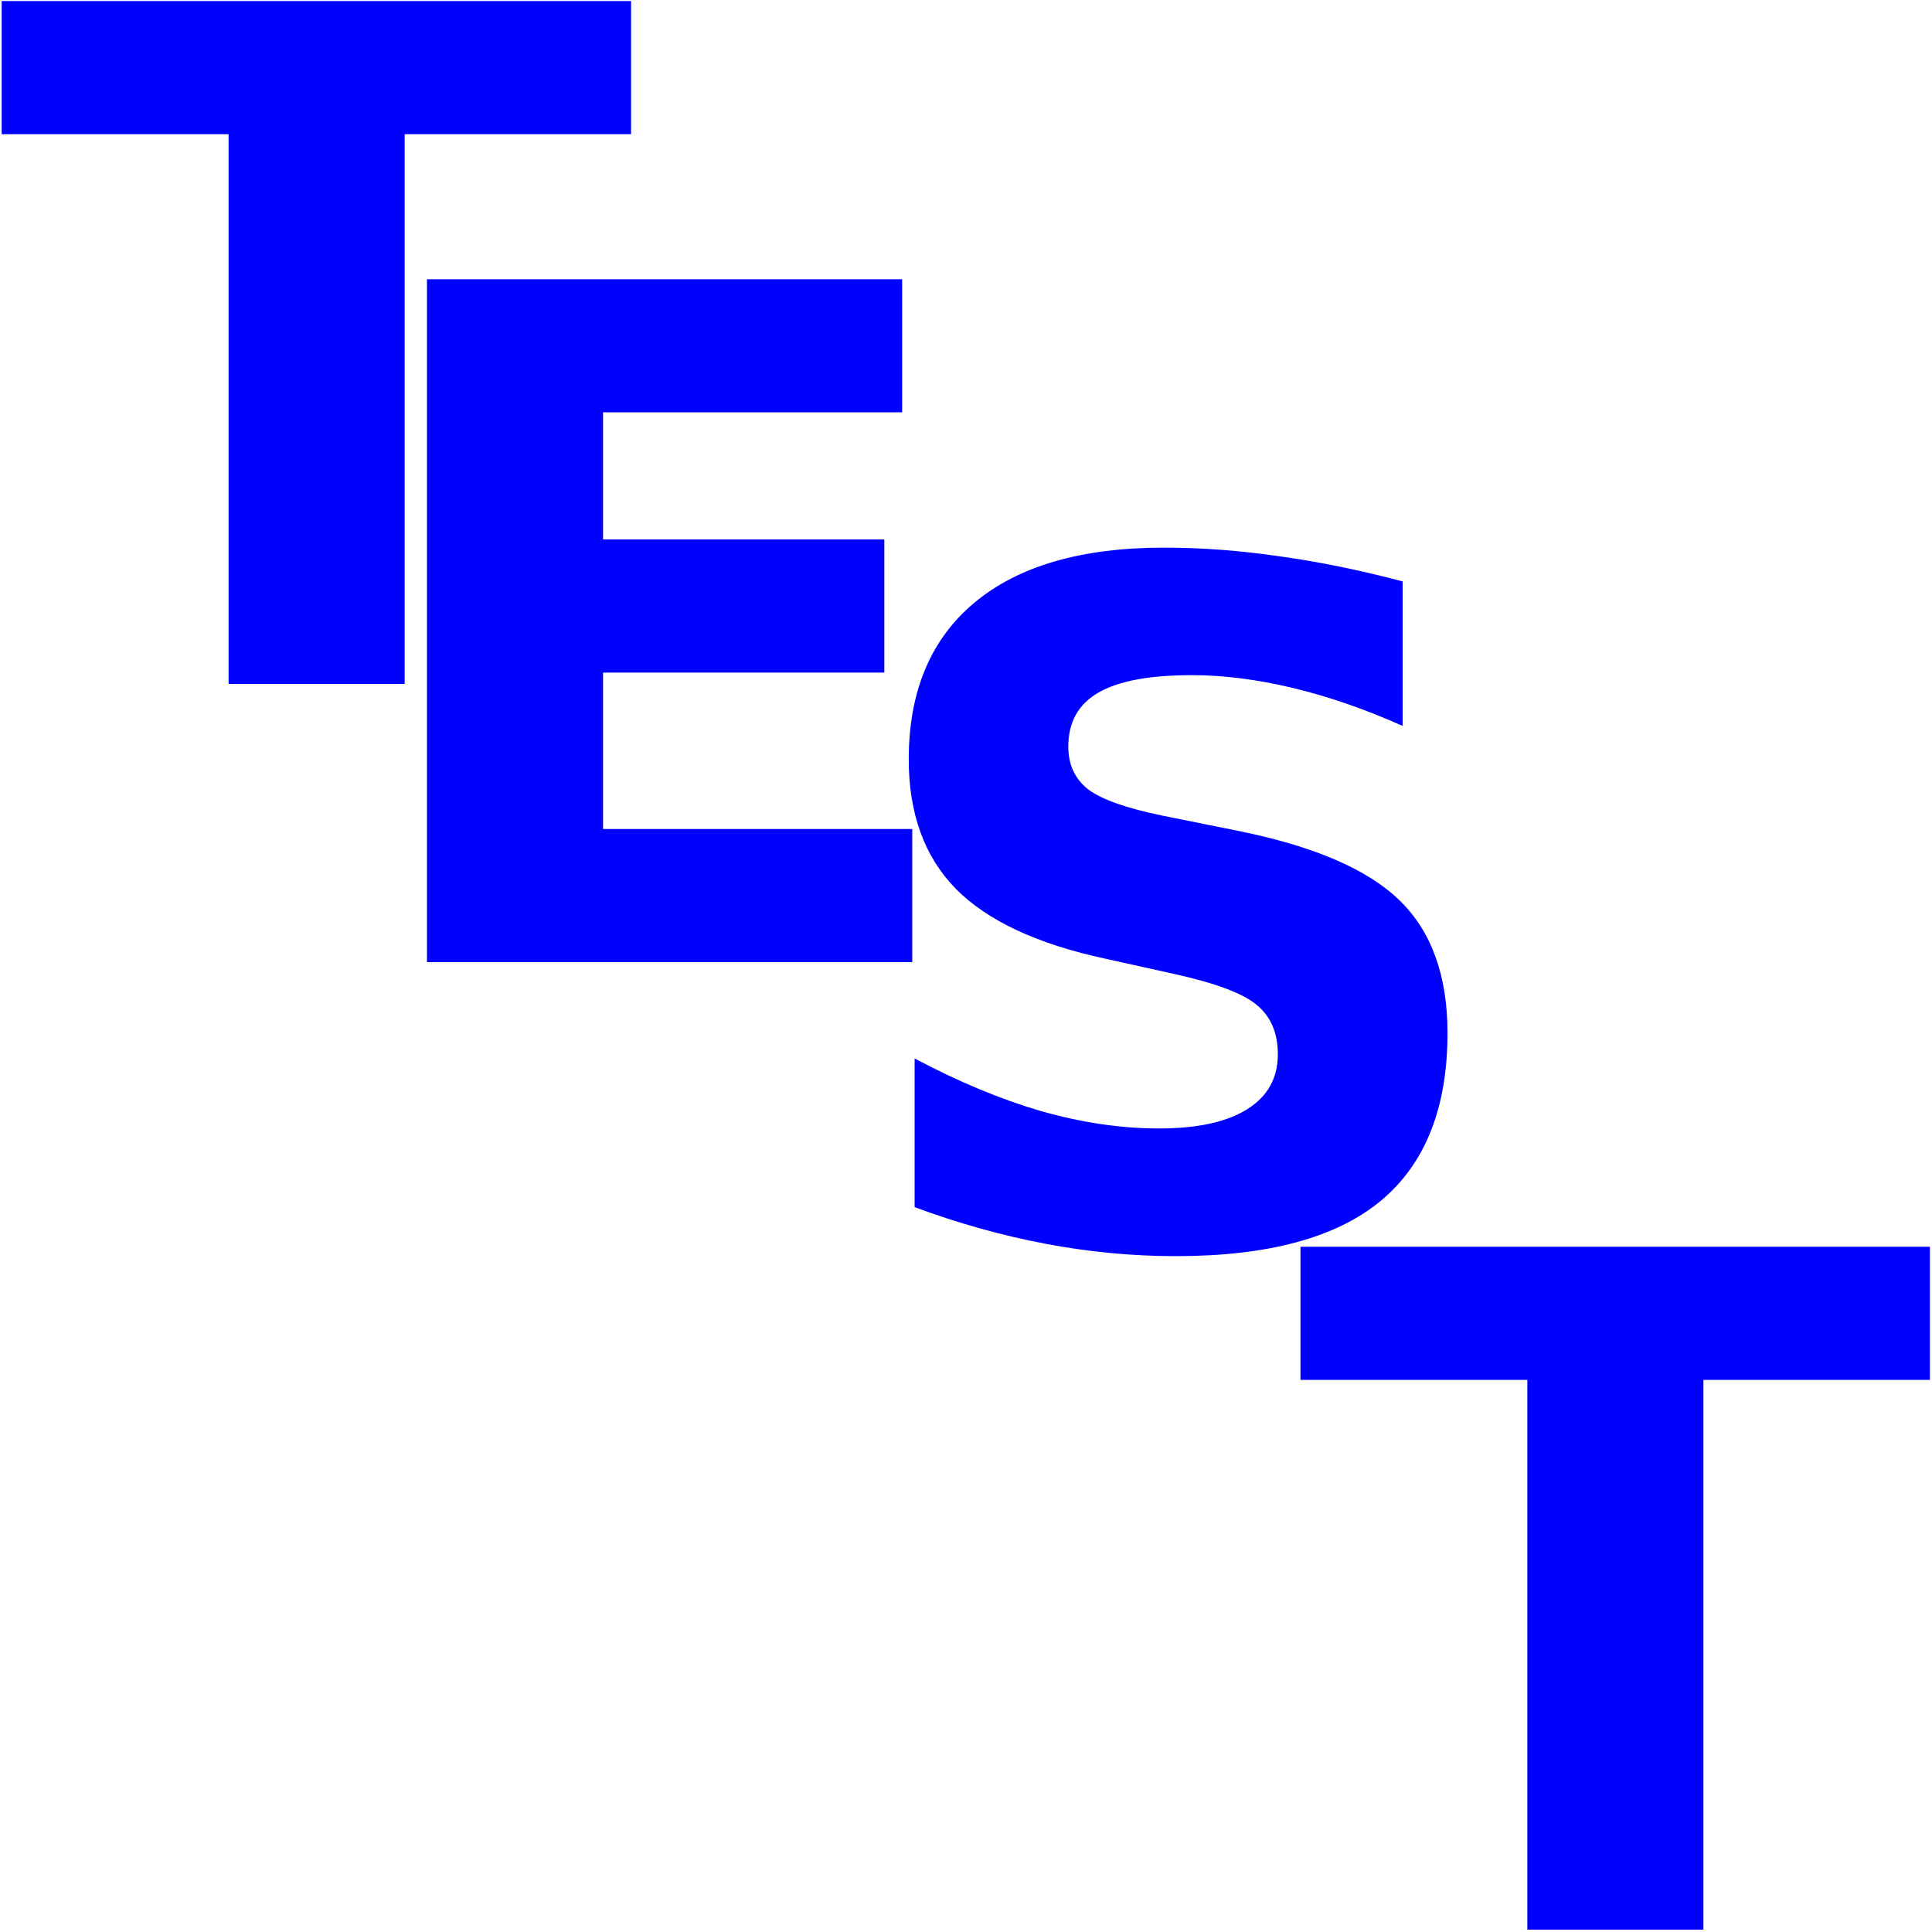
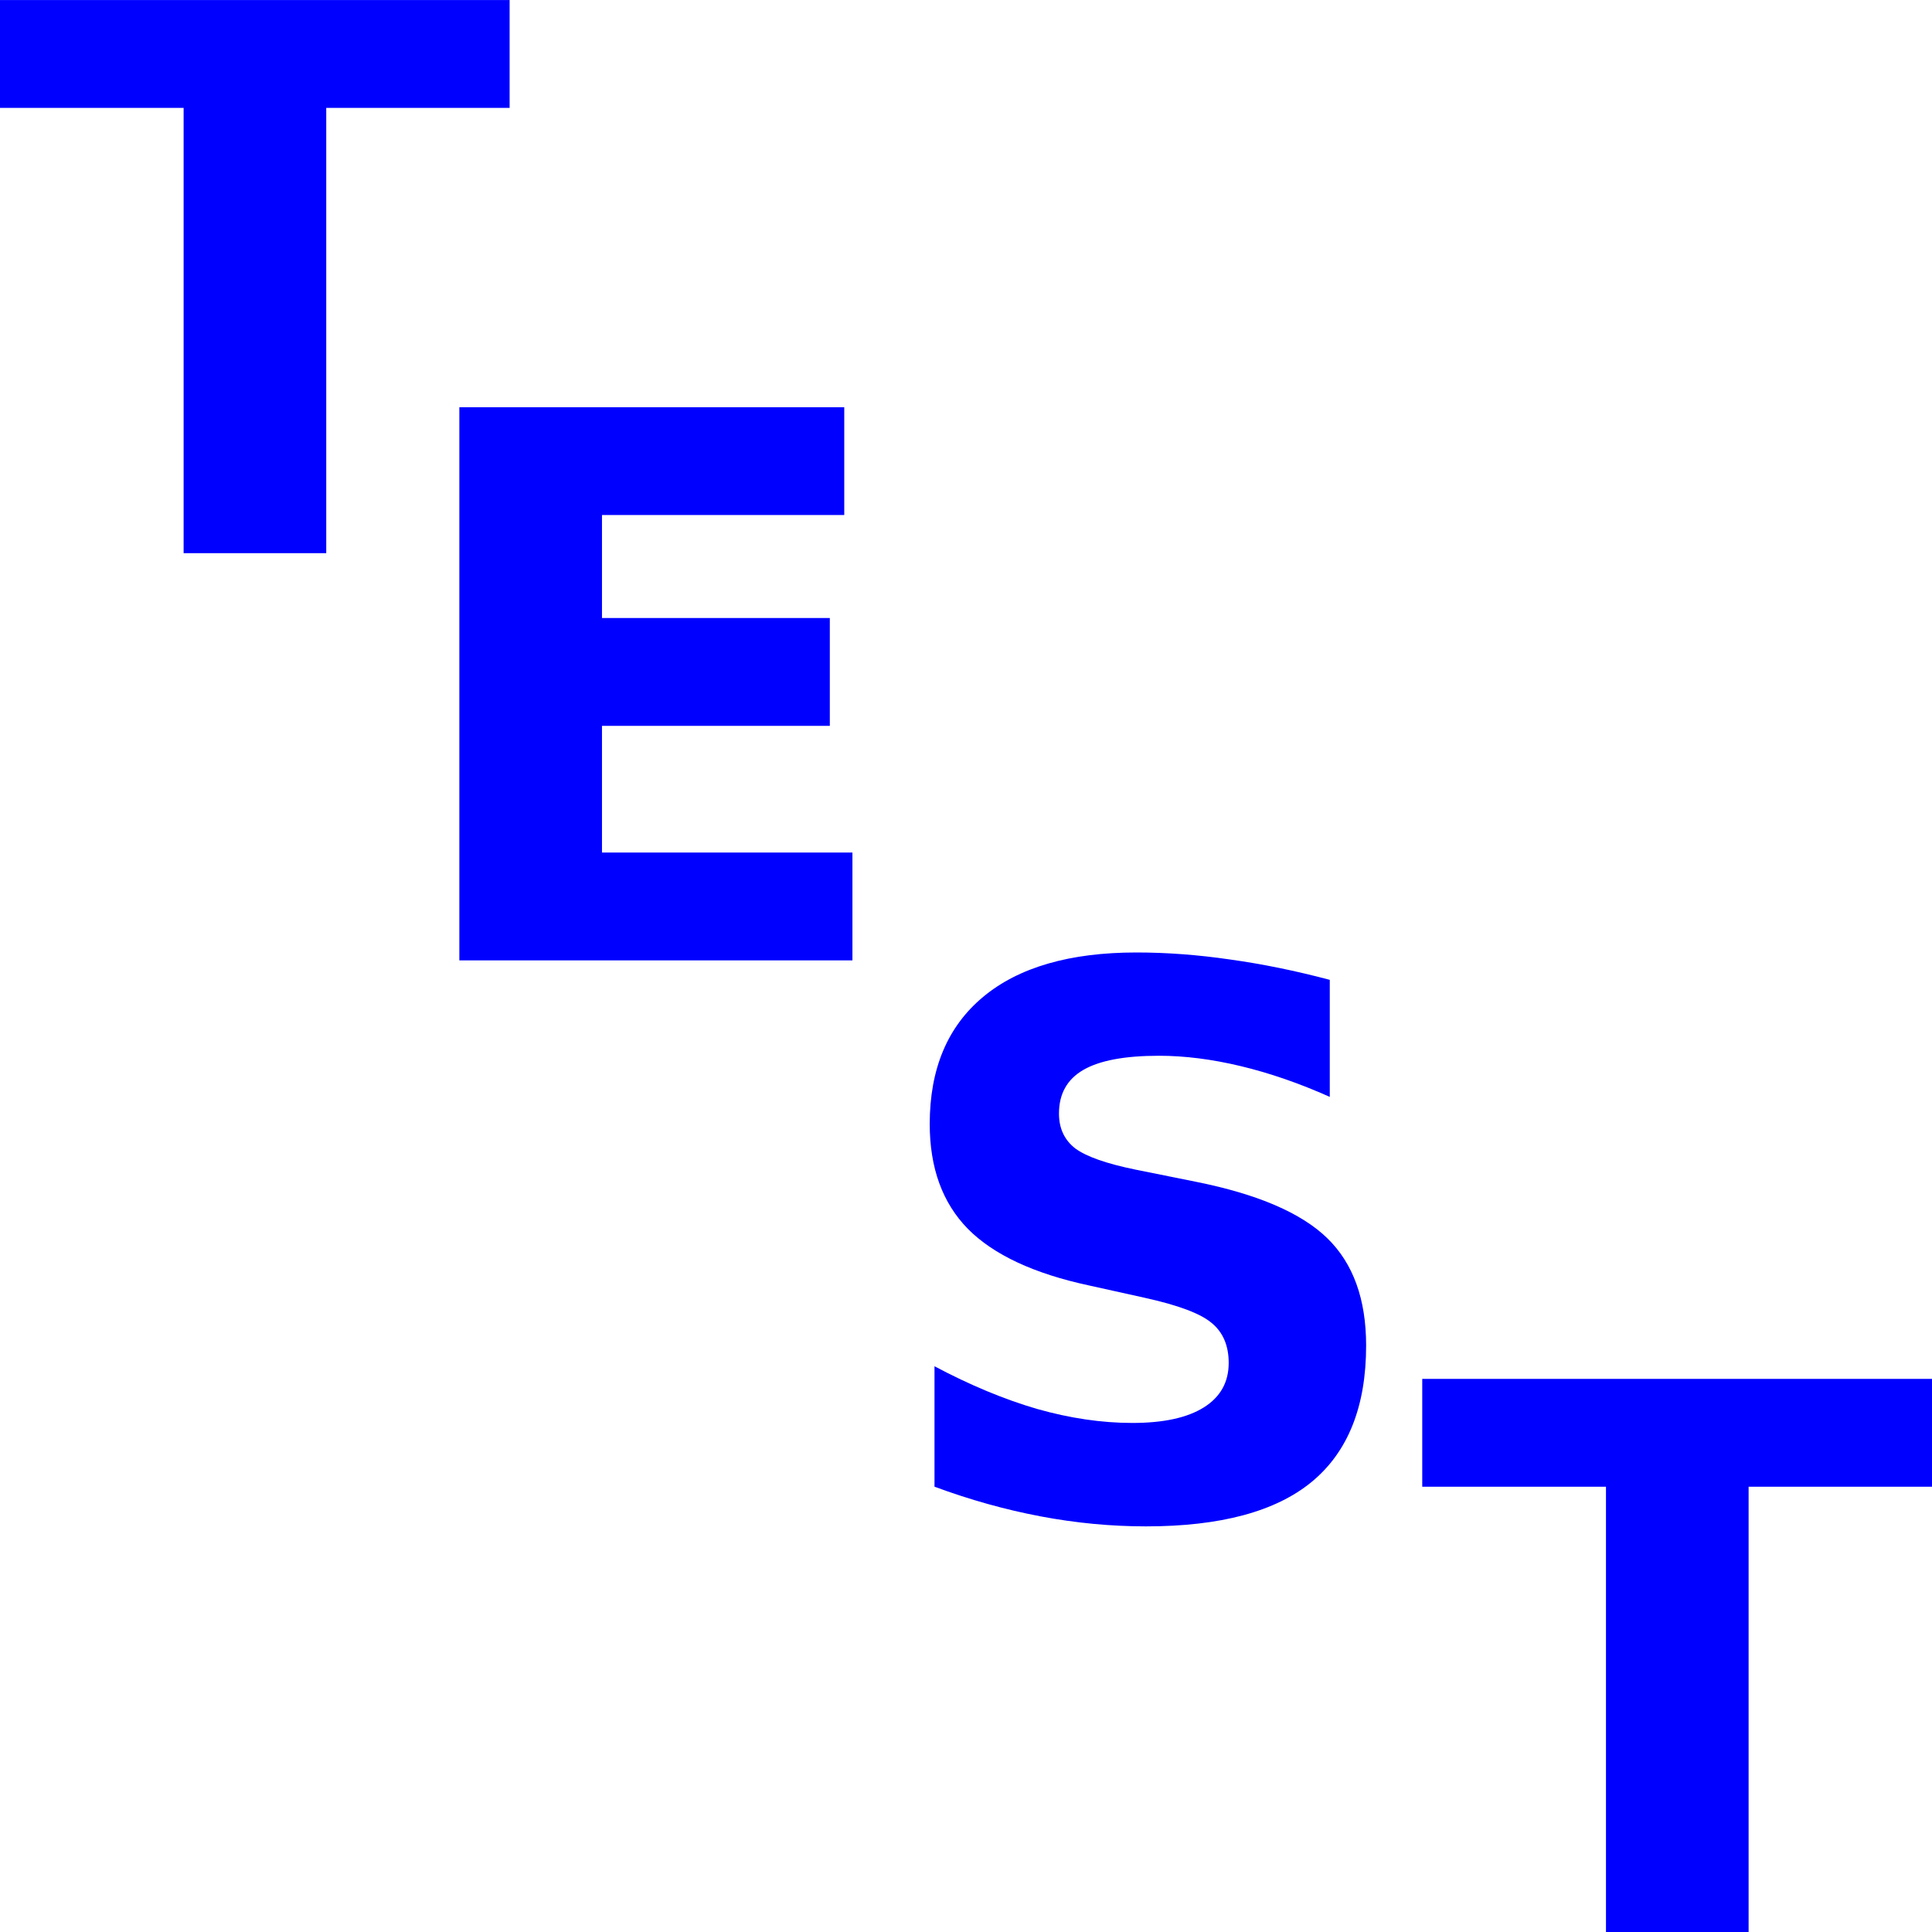
<svg xmlns="http://www.w3.org/2000/svg" viewBox="0 0 22 22" width="22" height="22" version="1.1" id="svg26">
  <defs id="defs30" />
-   <g aria-label="T" style="font-style:normal;font-weight:normal;font-size:40px;line-height:1.25;font-family:sans-serif;letter-spacing:0px;word-spacing:0px;fill:#000000;fill-opacity:1;stroke:none" id="text837">
+   <g aria-label="T" style="font-style:normal;font-weight:normal;font-size:40px;line-height:1.25;font-family:sans-serif;letter-spacing:0px;word-spacing:0px;fill:#000000;fill-opacity:1;stroke:none" id="text837" transform="matrix(0.81,0,0,0.81,-0.01753769,-0.00922129)">
    <path d="M 0.019,0.012 H 7.186 V 1.528 H 4.608 V 7.788 H 2.603 V 1.528 H 0.019 Z" style="font-style:normal;font-variant:normal;font-weight:bold;font-stretch:normal;font-size:10.667px;font-family:sans-serif;-inkscape-font-specification:'sans-serif, Bold';font-variant-ligatures:normal;font-variant-caps:normal;font-variant-numeric:normal;font-feature-settings:normal;text-align:start;writing-mode:lr-tb;text-anchor:start;fill:#0000ff;fill-opacity:1" id="path910" />
  </g>
-   <g aria-label="T" style="font-style:normal;font-weight:normal;font-size:40px;line-height:1.25;font-family:sans-serif;letter-spacing:0px;word-spacing:0px;fill:#000000;fill-opacity:1;stroke:none" id="text837-8">
+   <g aria-label="T" style="font-style:normal;font-weight:normal;font-size:40px;line-height:1.25;font-family:sans-serif;letter-spacing:0px;word-spacing:0px;fill:#000000;fill-opacity:1;stroke:none" id="text837-8" transform="matrix(0.81,0,0,0.81,4.200071,4.202004)">
    <path d="m 14.809,14.197 h 7.167 v 1.516 H 19.397 v 6.26 h -2.005 v -6.26 h -2.583 z" style="font-style:normal;font-variant:normal;font-weight:bold;font-stretch:normal;font-size:10.667px;font-family:sans-serif;-inkscape-font-specification:'sans-serif, Bold';font-variant-ligatures:normal;font-variant-caps:normal;font-variant-numeric:normal;font-feature-settings:normal;text-align:start;writing-mode:lr-tb;text-anchor:start;fill:#0000ff;fill-opacity:1" id="path907" />
  </g>
-   <g aria-label="E" style="font-style:normal;font-weight:normal;font-size:40px;line-height:1.25;font-family:sans-serif;letter-spacing:0px;word-spacing:0px;fill:#000000;fill-opacity:1;stroke:none" id="text837-8-9">
+   <g aria-label="E" style="font-style:normal;font-weight:normal;font-size:40px;line-height:1.25;font-family:sans-serif;letter-spacing:0px;word-spacing:0px;fill:#000000;fill-opacity:1;stroke:none" id="text837-8-9" transform="matrix(0.81,0,0,0.81,1.292511,2.061629)">
    <path d="M 4.862,3.18 H 10.273 V 4.695 H 6.867 V 6.143 H 10.07 V 7.659 H 6.867 v 1.781 H 10.388 V 10.956 H 4.862 Z" style="font-style:normal;font-variant:normal;font-weight:bold;font-stretch:normal;font-size:10.667px;font-family:sans-serif;-inkscape-font-specification:'sans-serif, Bold';font-variant-ligatures:normal;font-variant-caps:normal;font-variant-numeric:normal;font-feature-settings:normal;text-align:start;writing-mode:lr-tb;text-anchor:start;fill:#0000ff;fill-opacity:1" id="path904" />
  </g>
-   <g aria-label="S" style="font-style:normal;font-weight:normal;font-size:40px;line-height:1.25;font-family:sans-serif;letter-spacing:0px;word-spacing:0px;fill:#000000;fill-opacity:1;stroke:none" id="text837-8-5">
+   <g aria-label="S" style="font-style:normal;font-weight:normal;font-size:40px;line-height:1.25;font-family:sans-serif;letter-spacing:0px;word-spacing:0px;fill:#000000;fill-opacity:1;stroke:none" id="text837-8-5" transform="matrix(0.81,0,0,0.81,2.205087,5.794827)">
    <path d="m 15.972,6.62 v 1.646 q -0.641,-0.286 -1.25,-0.432 -0.609,-0.146 -1.151,-0.146 -0.719,0 -1.062,0.198 -0.344,0.198 -0.344,0.615 0,0.312 0.229,0.49 0.234,0.172 0.844,0.297 l 0.854,0.172 q 1.297,0.26 1.844,0.792 0.547,0.531 0.547,1.51 0,1.286 -0.766,1.917 -0.76,0.625 -2.328,0.625 -0.74,0 -1.484,-0.141 -0.745,-0.141 -1.49,-0.417 V 12.053 q 0.745,0.396 1.438,0.599 0.698,0.198 1.344,0.198 0.656,0 1.005,-0.219 0.349,-0.219 0.349,-0.625 0,-0.365 -0.24,-0.562 -0.234,-0.198 -0.943,-0.354 l -0.776,-0.172 q -1.167,-0.25 -1.708,-0.797 -0.536,-0.547 -0.536,-1.474 0,-1.161 0.75,-1.786 0.75,-0.625 2.156,-0.625 0.641,0 1.318,0.099 0.677,0.094 1.401,0.286 z" style="font-style:normal;font-variant:normal;font-weight:bold;font-stretch:normal;font-size:10.667px;font-family:sans-serif;-inkscape-font-specification:'sans-serif, Bold';font-variant-ligatures:normal;font-variant-caps:normal;font-variant-numeric:normal;font-feature-settings:normal;text-align:start;writing-mode:lr-tb;text-anchor:start;fill:#0000ff;fill-opacity:1" id="path901" />
  </g>
</svg>
